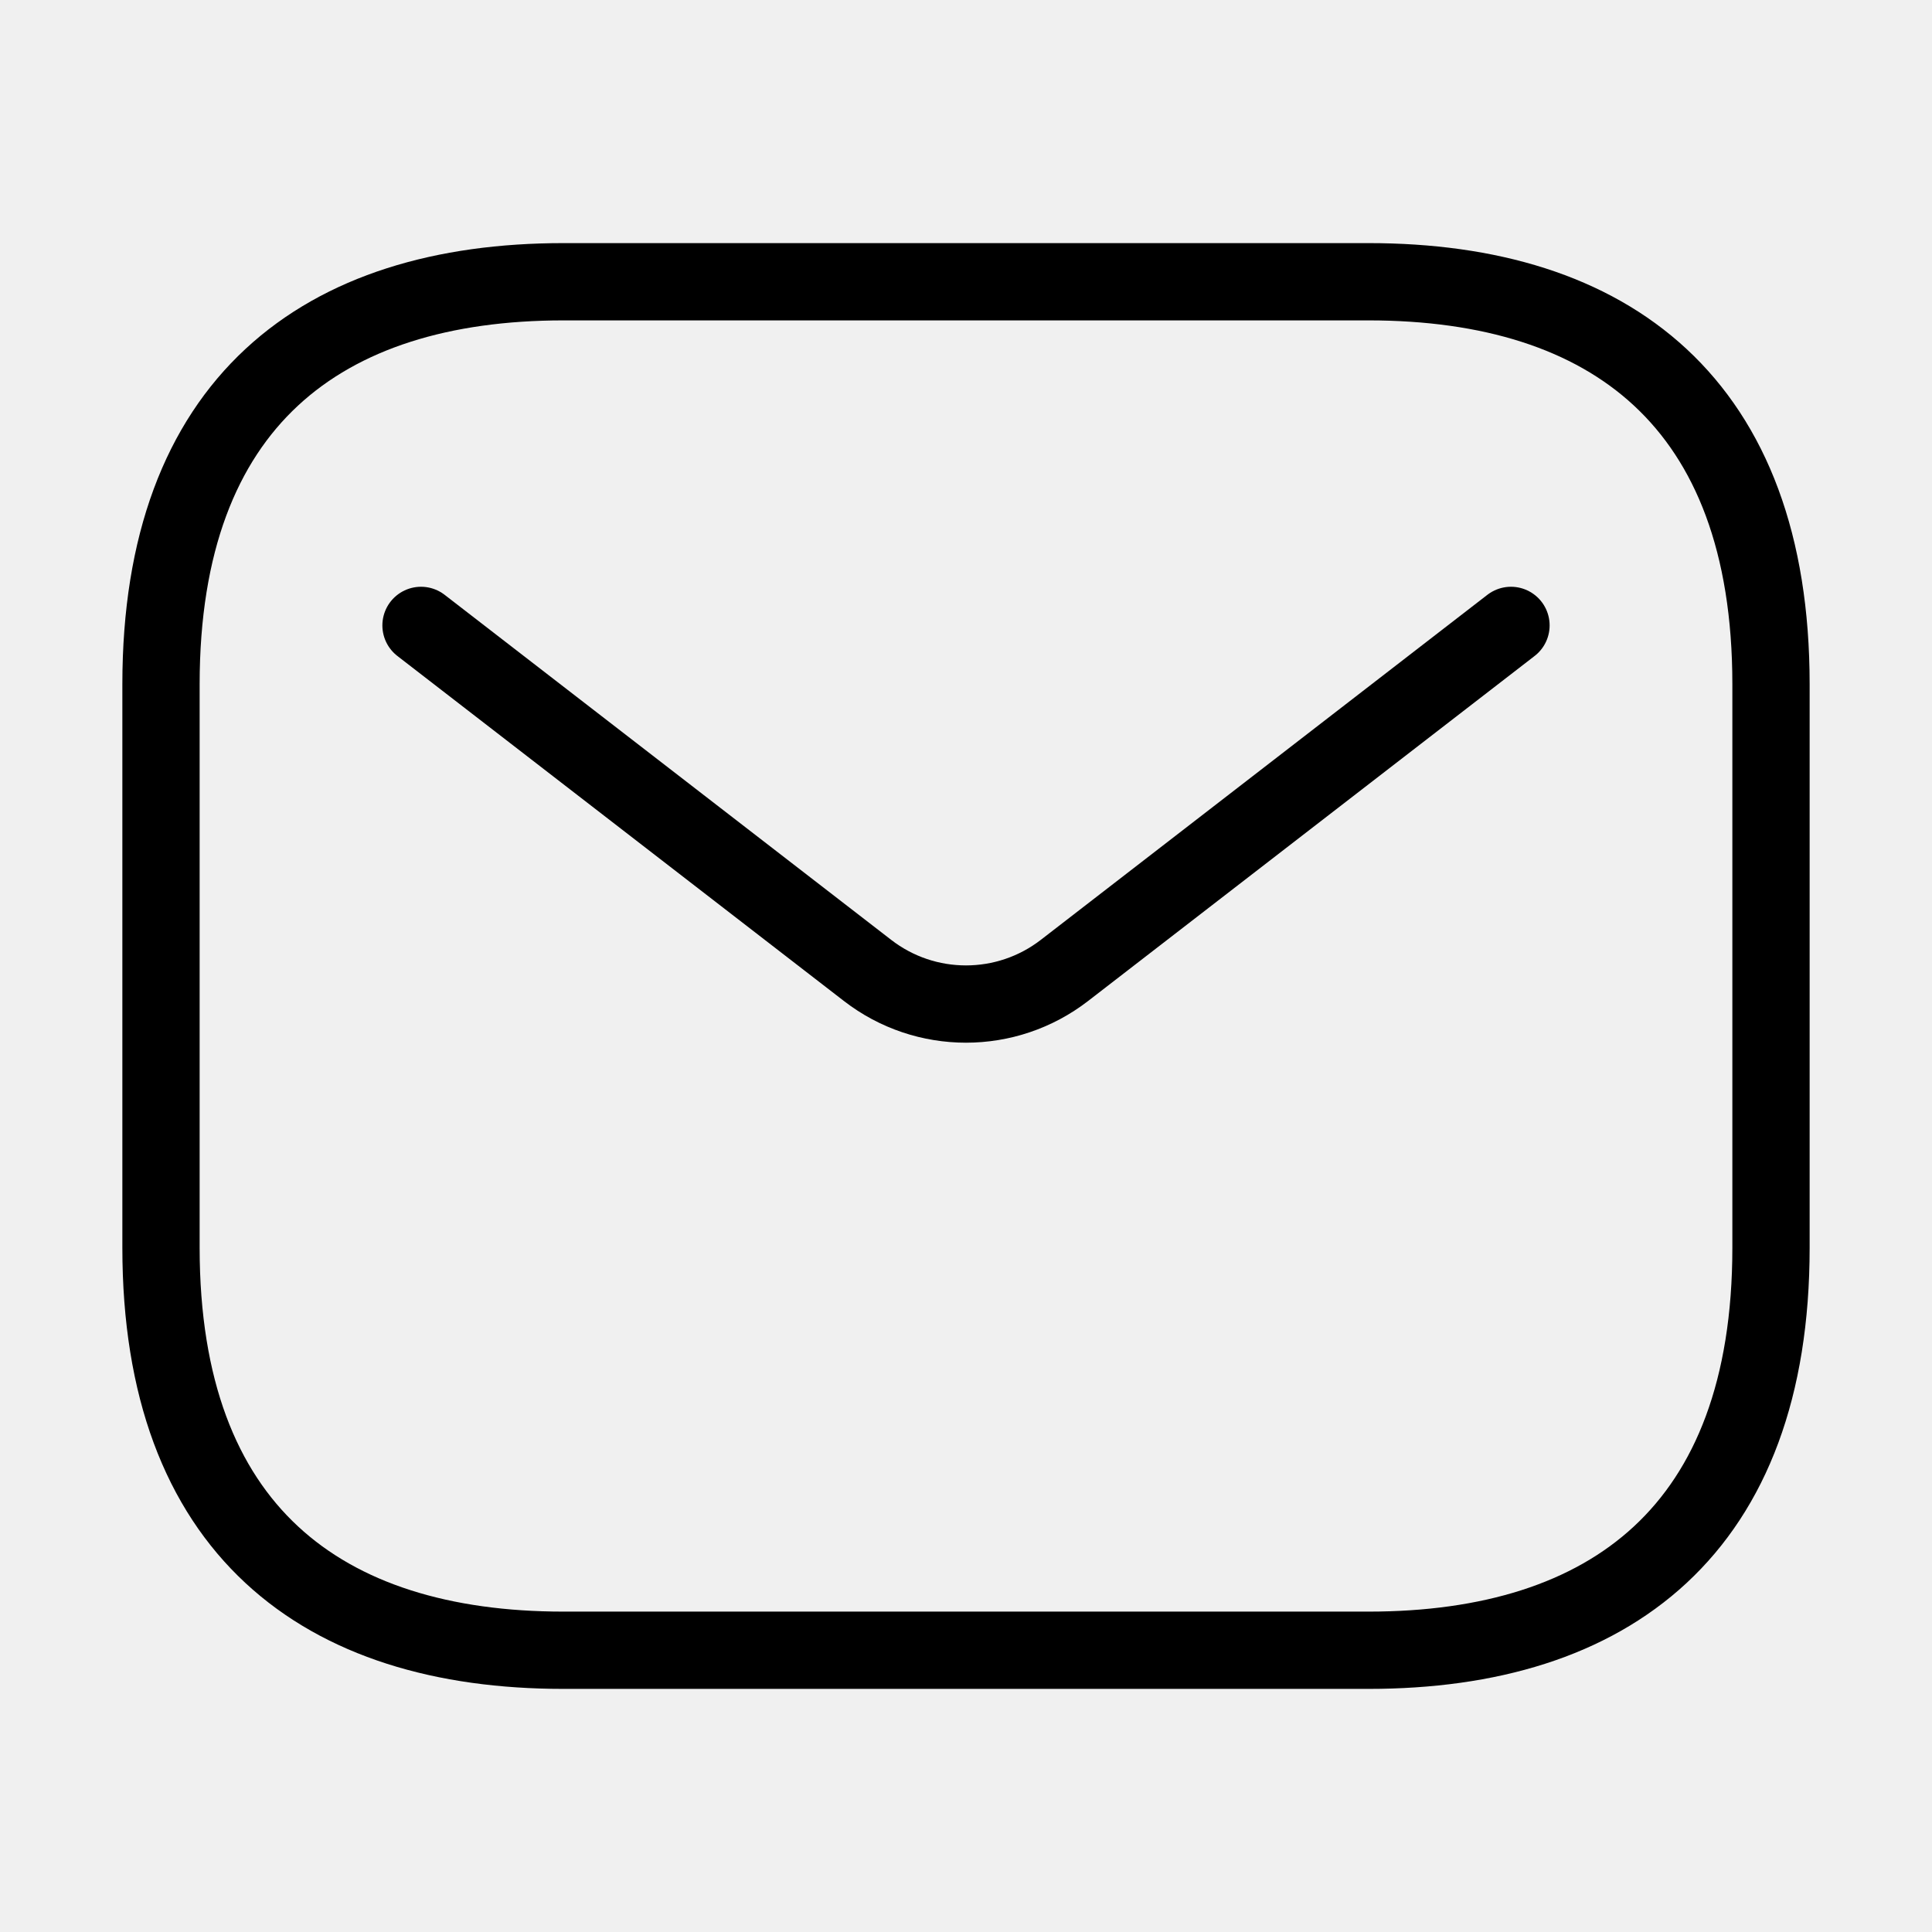
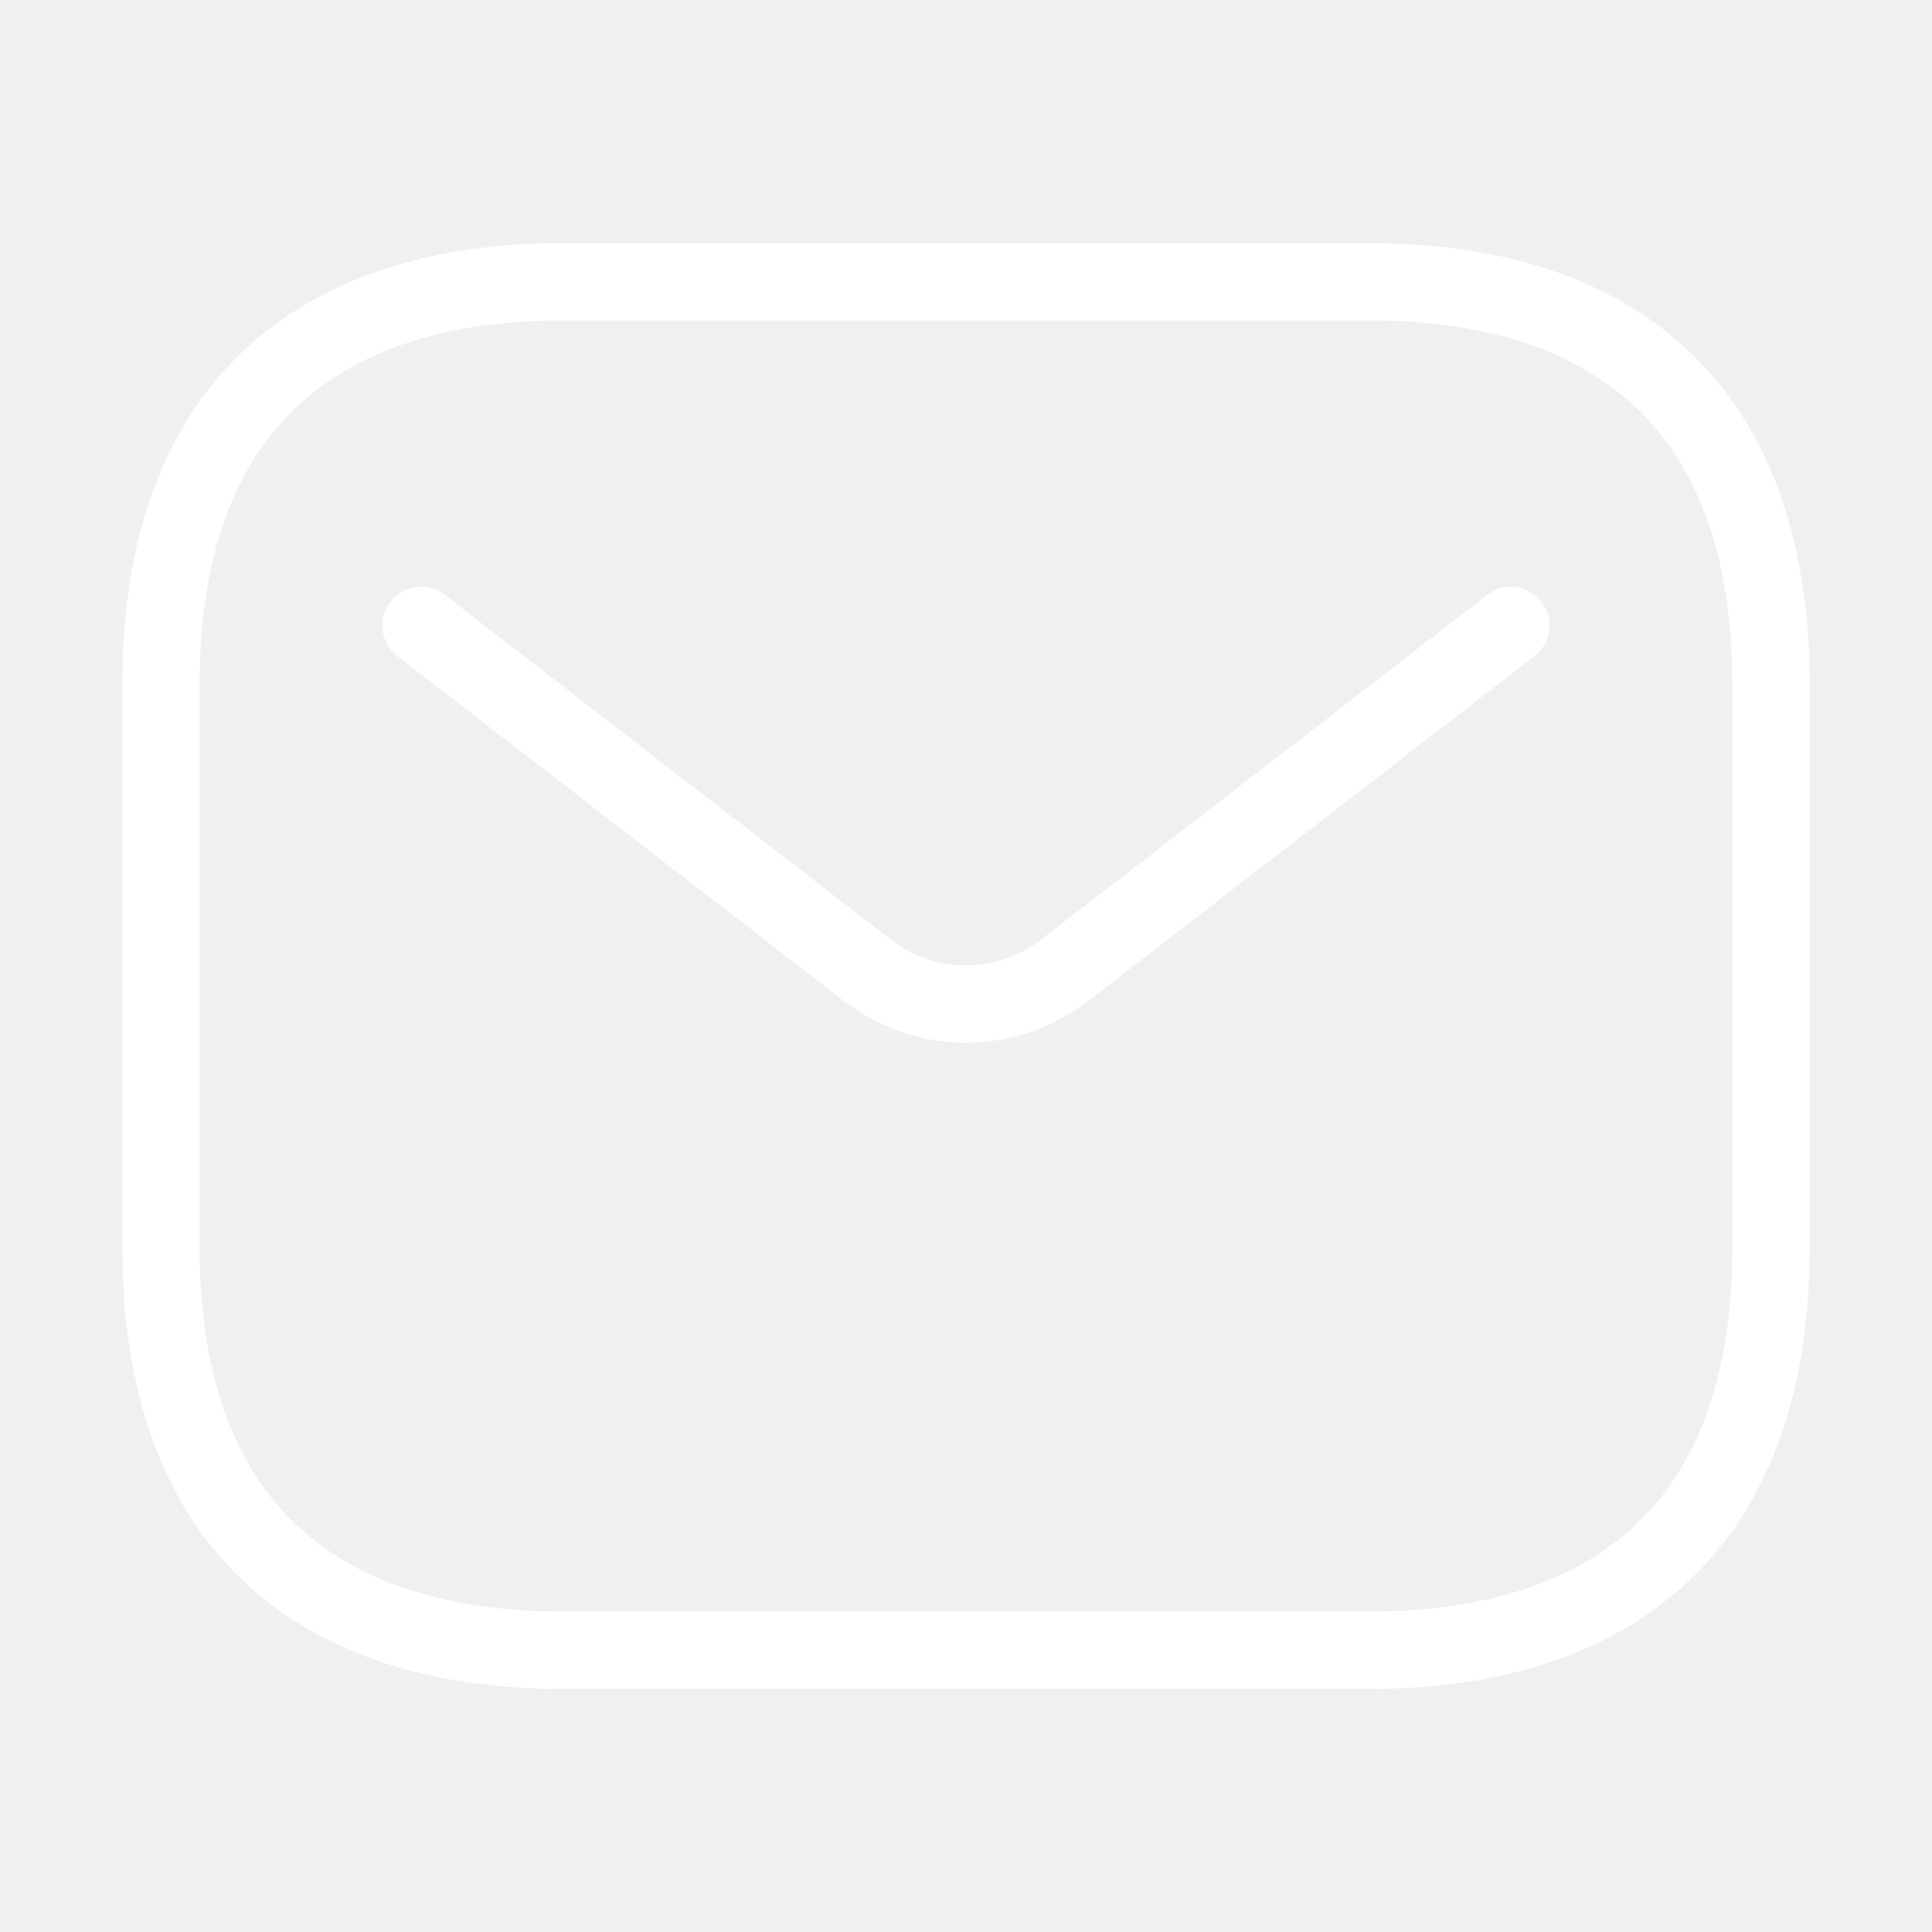
<svg xmlns="http://www.w3.org/2000/svg" width="800px" height="800px" viewBox="0 0 24 24" fill="none">
  <g id="SVGRepo_bgCarrier" stroke-width="0" />
  <g id="SVGRepo_tracerCarrier" stroke-linecap="round" stroke-linejoin="round" />
  <g id="SVGRepo_iconCarrier">
    <g id="style=linear">
      <g id="email">
-         <path id="vector" d="M17 20.5H7C4 20.5 2 19 2 15.5V8.5C2 5 4 3.5 7 3.5H17C20 3.5 22 5 22 8.5V15.5C22 19 20 20.5 17 20.5Z" stroke="#000000" stroke-width="0.96" stroke-miterlimit="10" stroke-linecap="round" stroke-linejoin="round" />
-         <path id="vector_2" d="M18.77 7.769L13.223 12.055C12.502 12.612 11.497 12.612 10.777 12.055L5.23 7.769" stroke="#000000" stroke-width="0.96" stroke-linecap="round" />
+         <path id="vector" d="M17 20.5H7C4 20.5 2 19 2 15.5V8.5C2 5 4 3.5 7 3.5H17C20 3.5 22 5 22 8.5V15.5C22 19 20 20.5 17 20.5Z" stroke="white" stroke-width="0.96" stroke-miterlimit="10" stroke-linecap="round" stroke-linejoin="round" />
+         <path id="vector_2" d="M18.77 7.769L13.223 12.055C12.502 12.612 11.497 12.612 10.777 12.055L5.23 7.769" stroke="white" stroke-width="0.96" stroke-linecap="round" />
      </g>
    </g>
  </g>
</svg>
